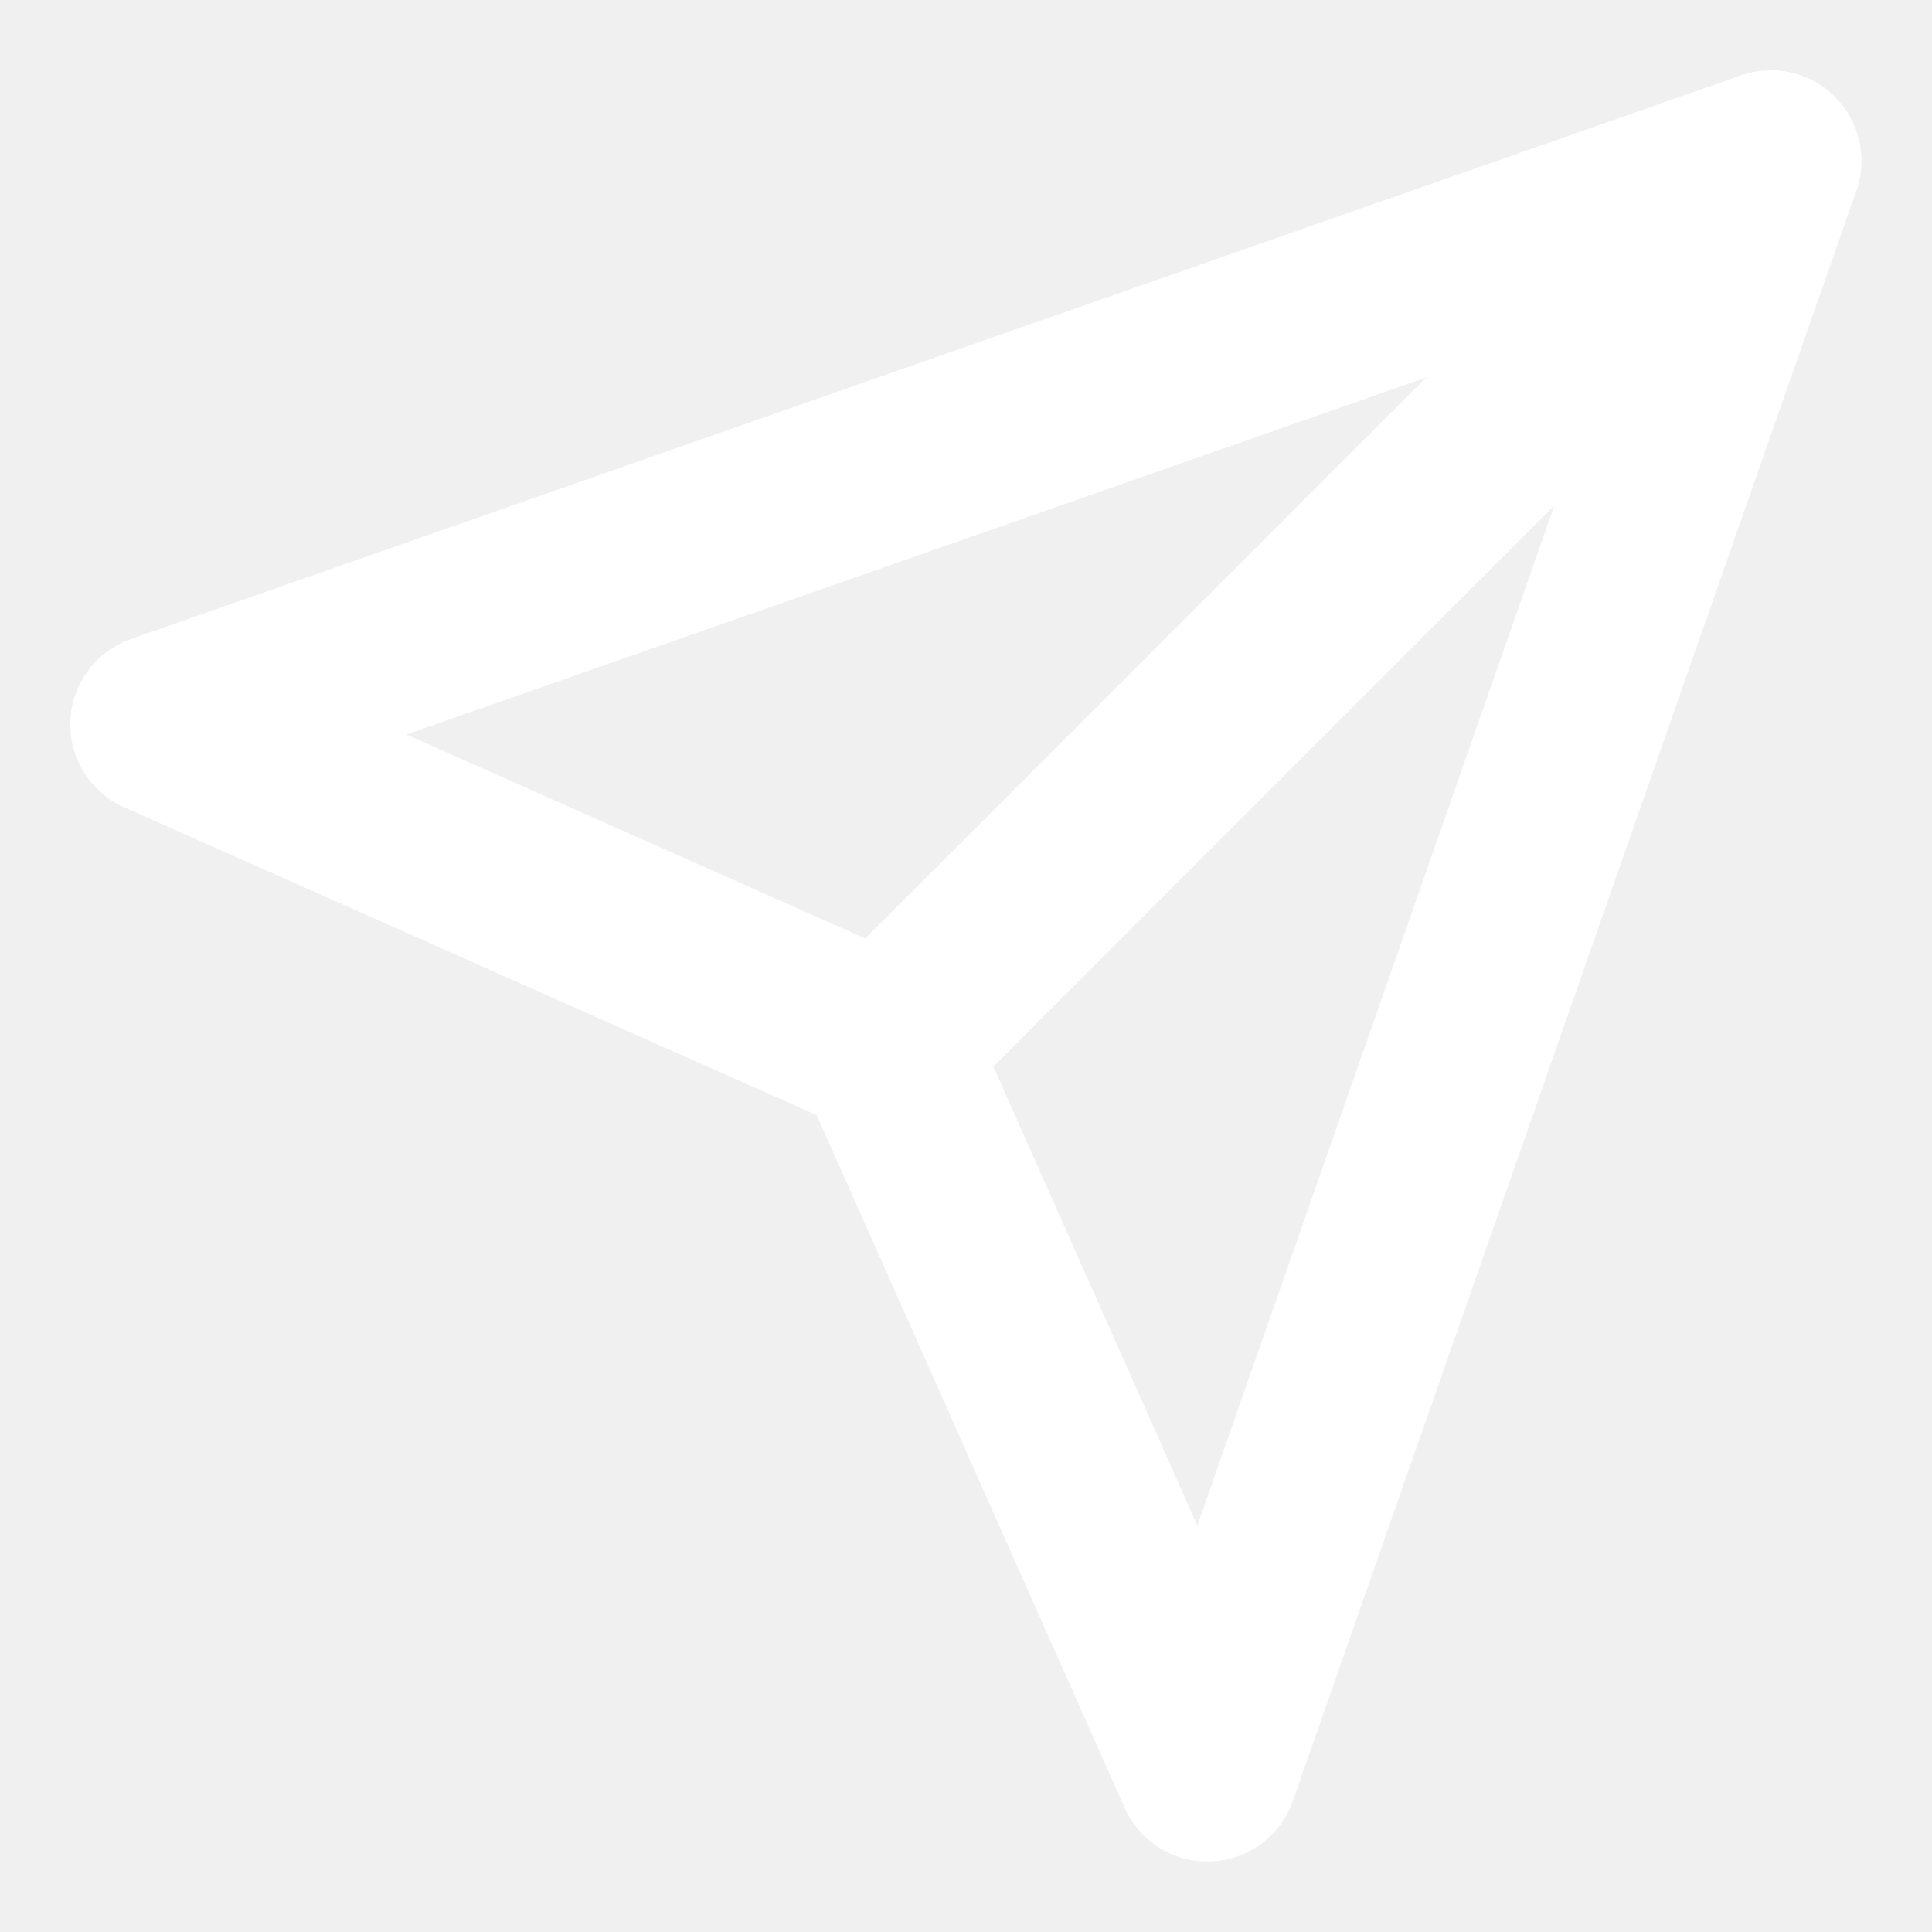
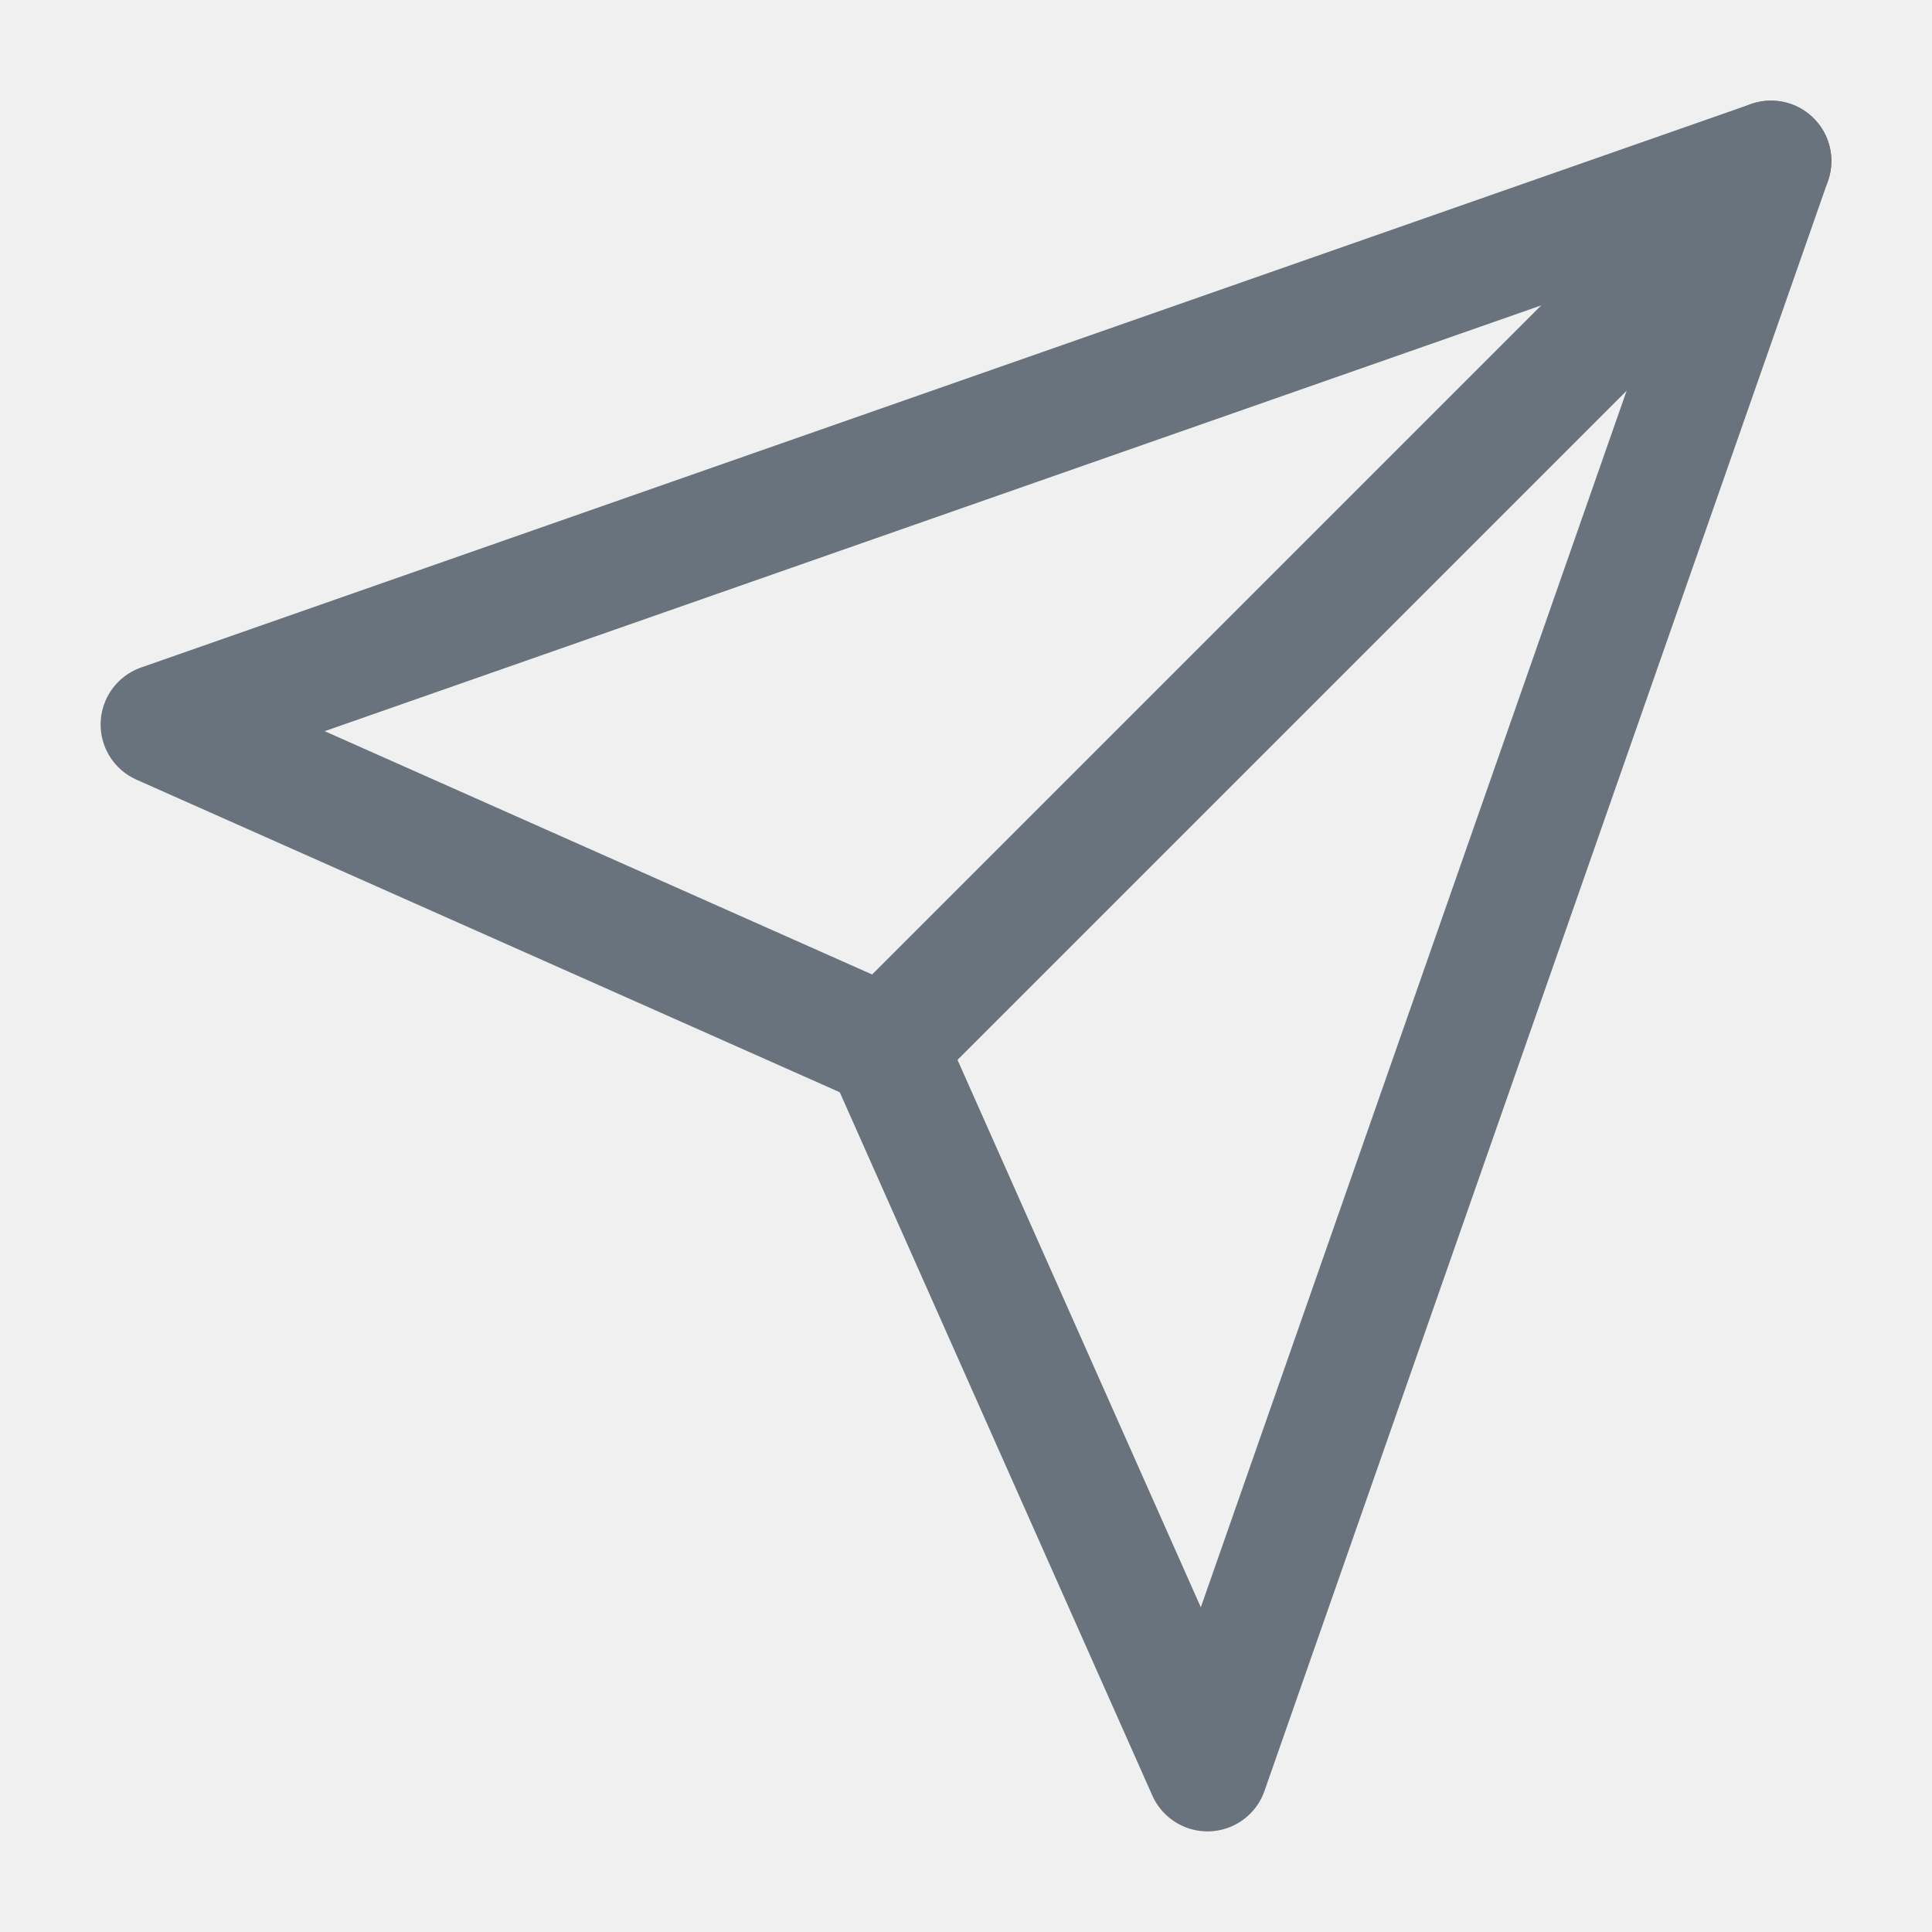
- <svg xmlns="http://www.w3.org/2000/svg" width="16" height="16" viewBox="0 0 16 16" fill="none">
-   <path d="M14.665 1.333L7.332 8.667" stroke="white" stroke-width="1.5" stroke-linecap="round" stroke-linejoin="round" />
-   <path d="M14.665 1.333L9.999 14.667L7.332 8.667L1.332 6L14.665 1.333Z" stroke="white" stroke-width="1.5" stroke-linecap="round" stroke-linejoin="round" />
+ <svg xmlns="http://www.w3.org/2000/svg" width="24" height="24" viewBox="0 0 24 24" fill="none">
+   <path d="M22 2L11 13" stroke="#68737D" stroke-width="1.5" stroke-linecap="round" stroke-linejoin="round" />
+   <path d="M22 2L15 22L11 13L2 9L22 2Z" stroke="#68737D" stroke-width="1.5" stroke-linecap="round" stroke-linejoin="round" />
</svg>
